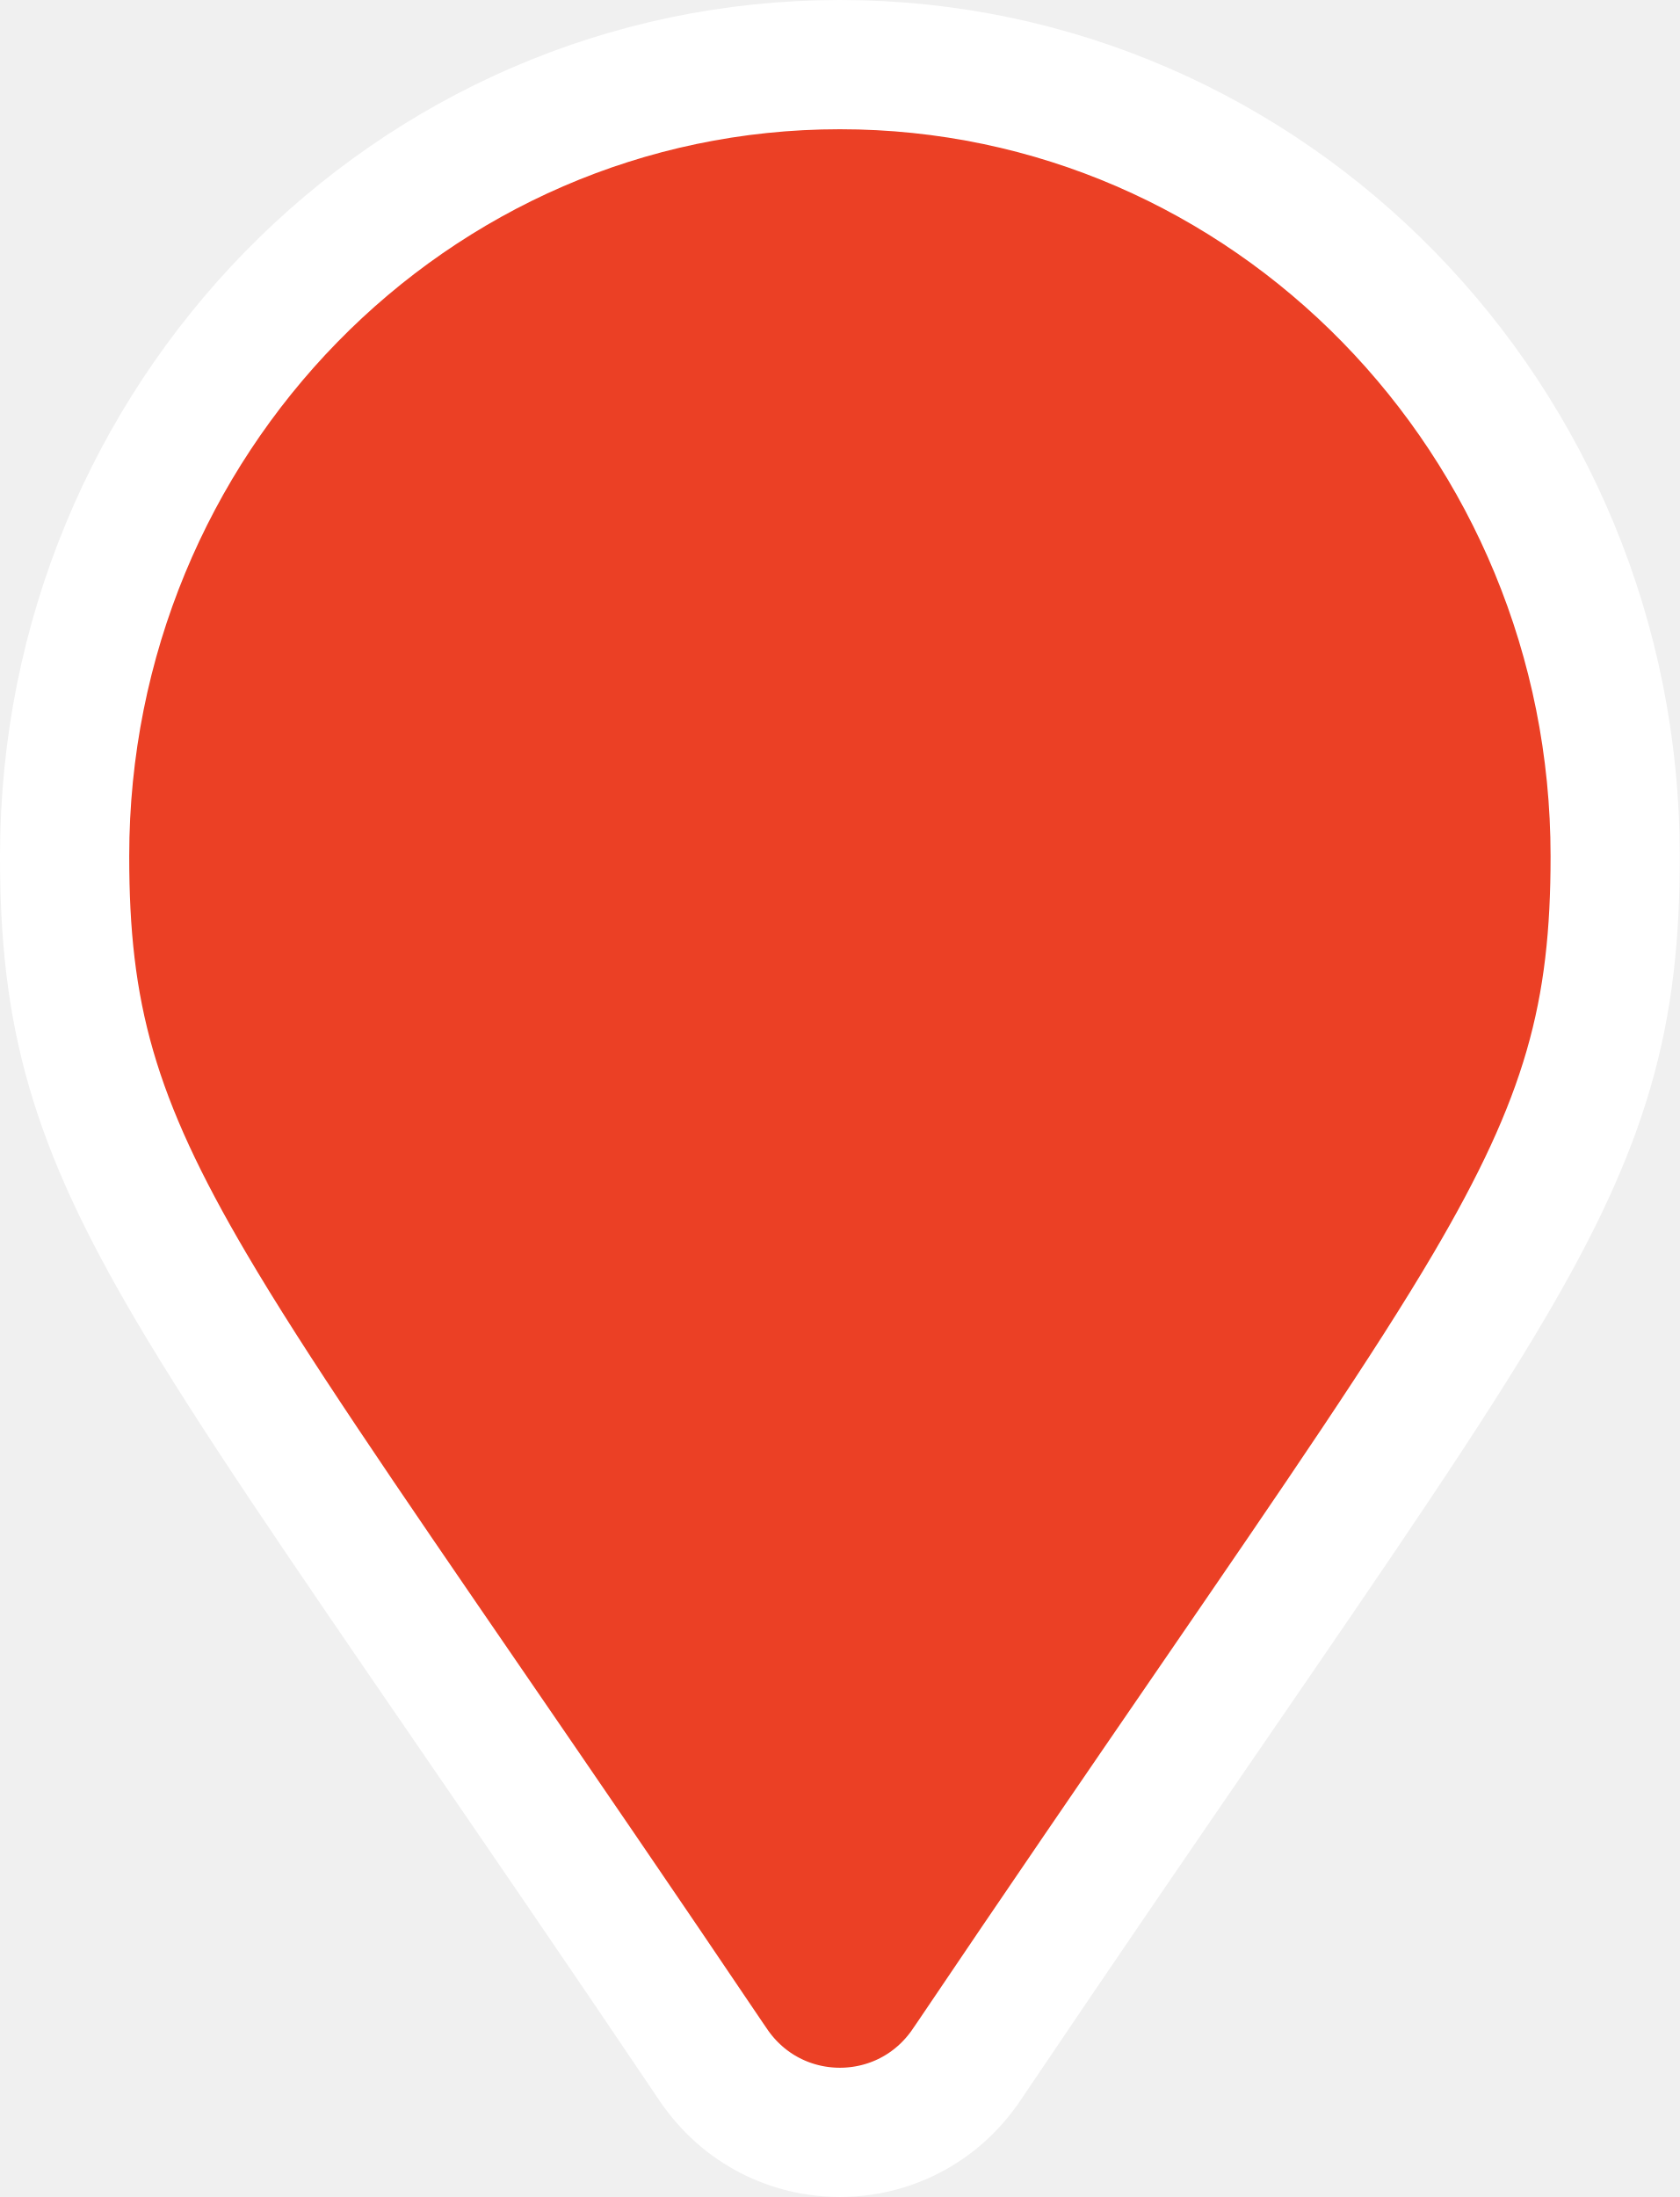
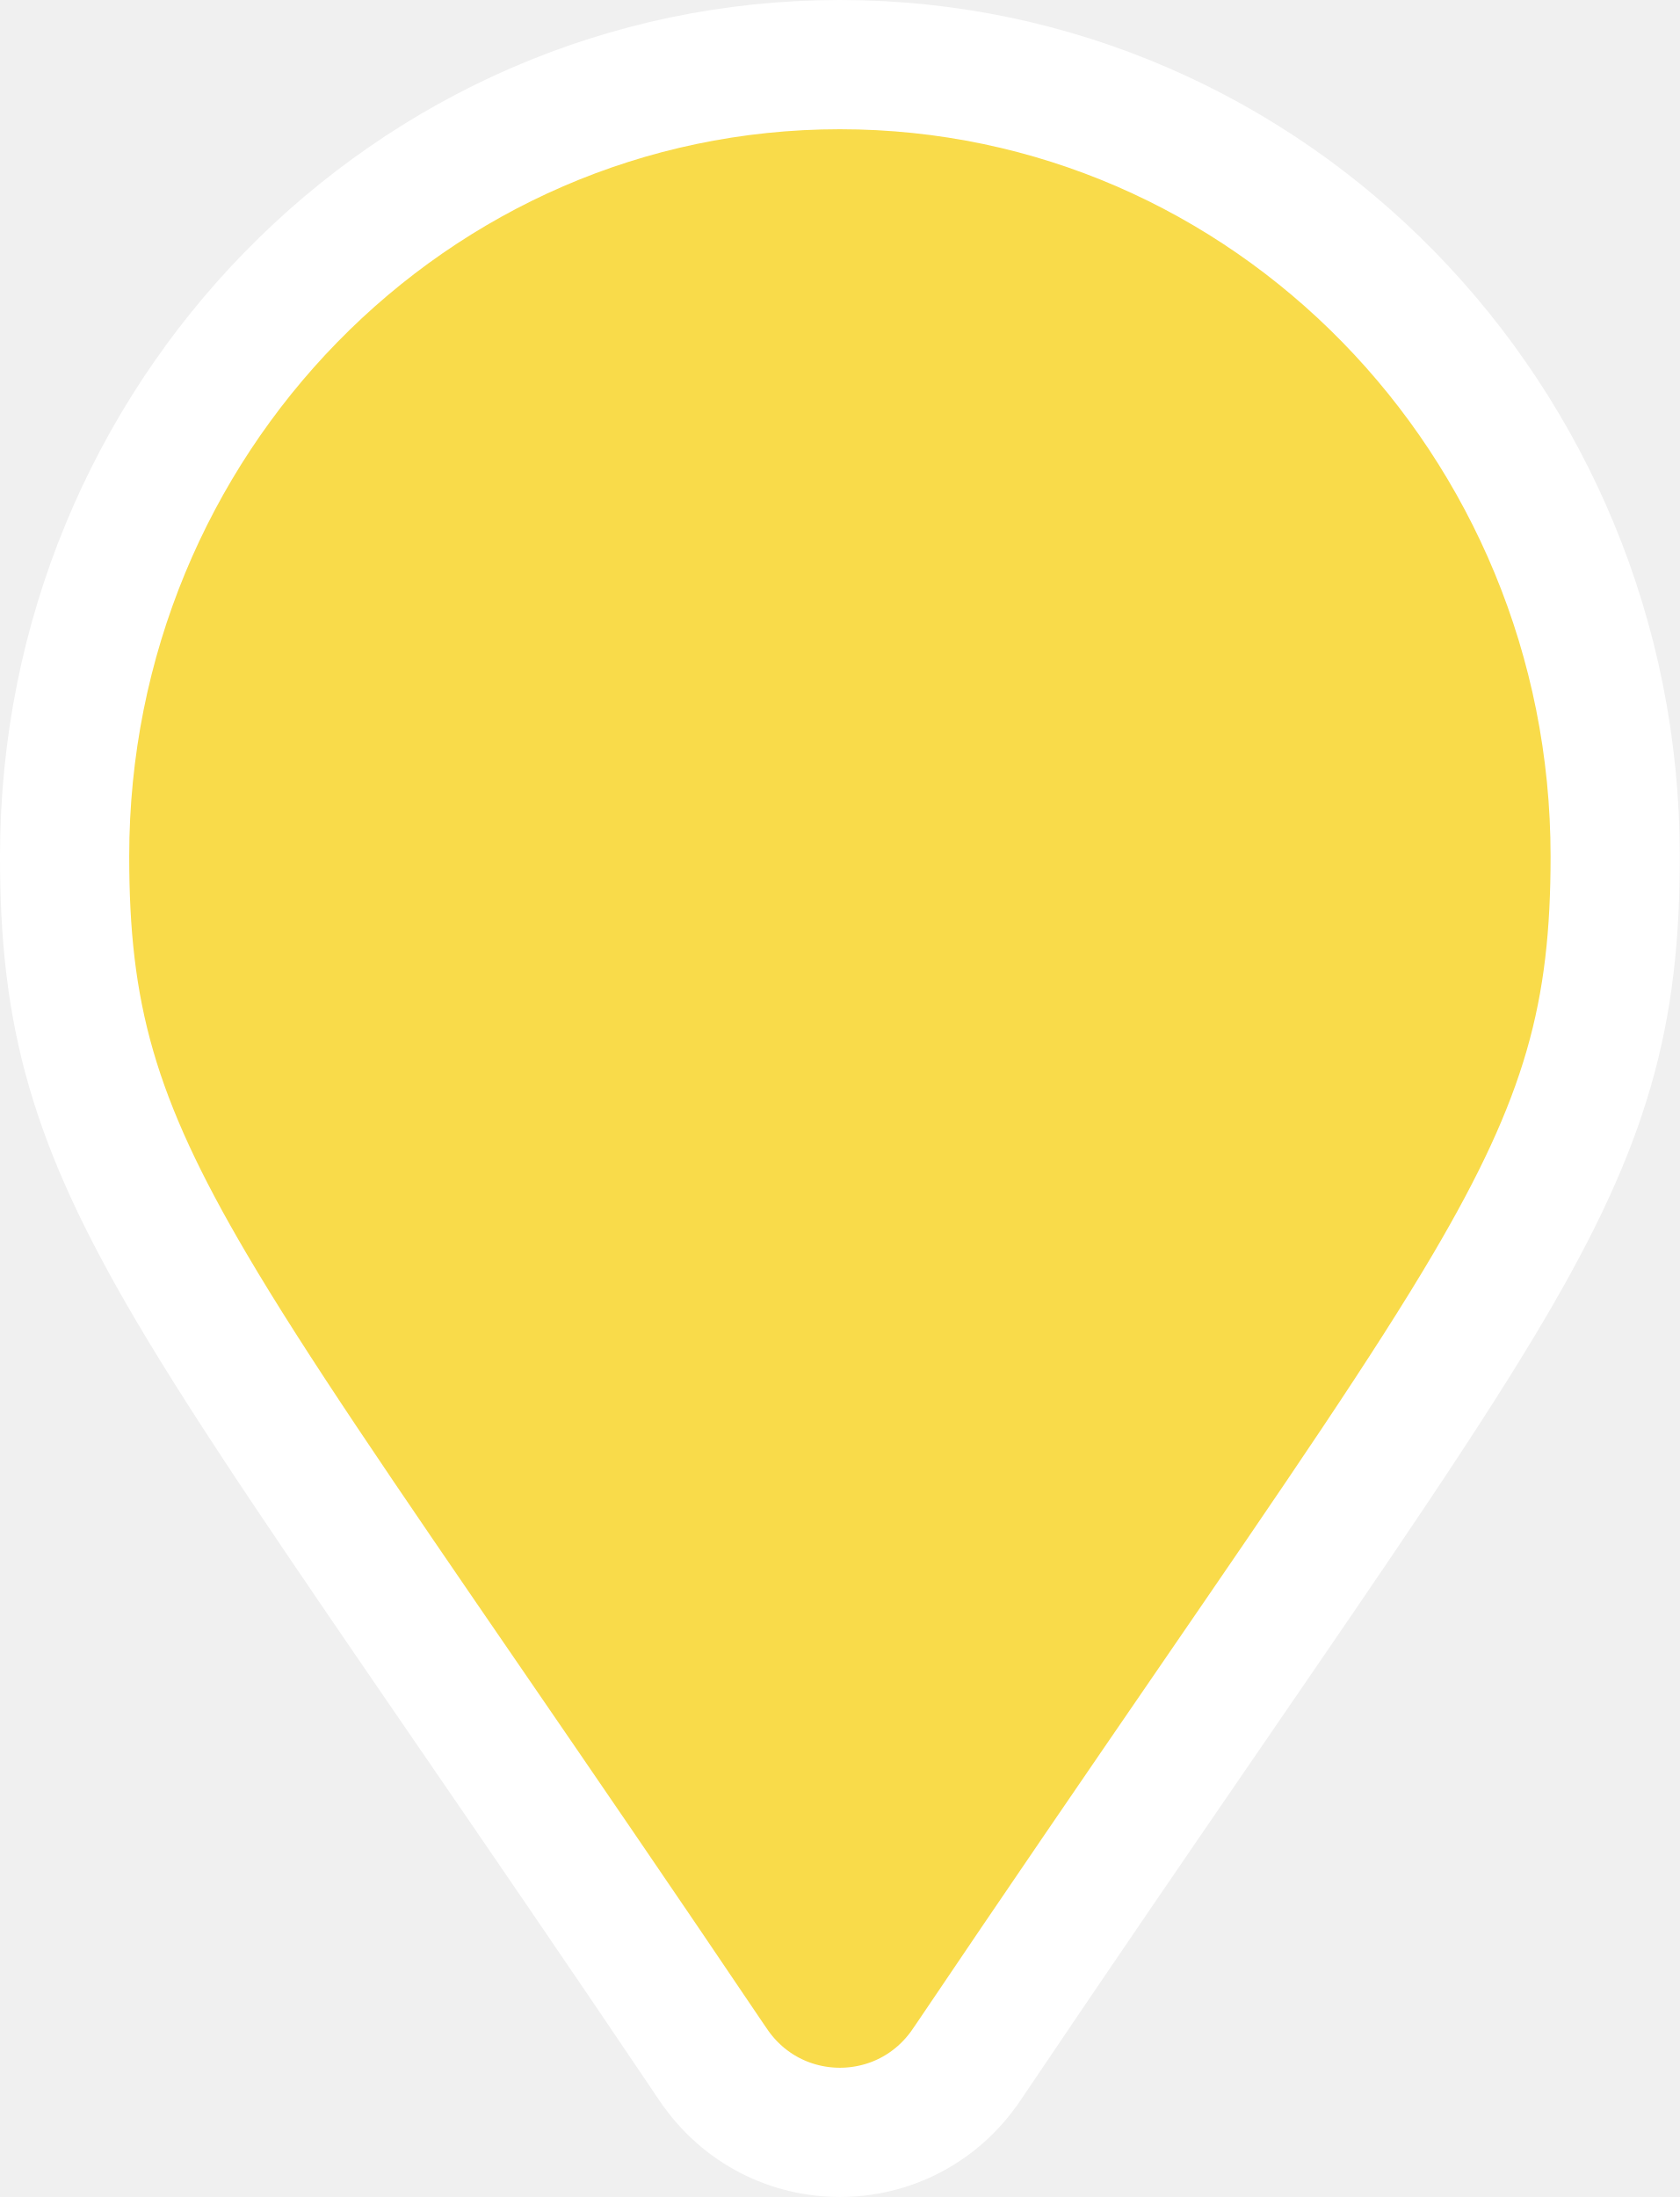
<svg xmlns="http://www.w3.org/2000/svg" width="26" height="34" viewBox="0 0 26 34" fill="none">
-   <path d="M11.04 31.954L11.041 31.955C11.984 33.348 14.016 33.348 14.959 31.955L14.96 31.954C16.42 29.788 17.679 27.954 18.759 26.38C20.733 23.504 22.113 21.493 23.049 19.902C23.785 18.65 24.282 17.601 24.589 16.541C24.898 15.474 25 14.445 25 13.25C25 6.506 19.648 1 13 1C6.351 1 1 6.506 1 13.25C1 14.445 1.102 15.474 1.411 16.541C1.718 17.601 2.215 18.65 2.951 19.902C3.886 21.493 5.267 23.504 7.241 26.38C8.321 27.954 9.58 29.788 11.04 31.954Z" fill="#EB4025" stroke="white" stroke-width="2" />
+   <path d="M11.04 31.954L11.041 31.955C11.984 33.348 14.016 33.348 14.959 31.955L14.96 31.954C16.42 29.788 17.679 27.954 18.759 26.38C20.733 23.504 22.113 21.493 23.049 19.902C23.785 18.65 24.282 17.601 24.589 16.541C24.898 15.474 25 14.445 25 13.25C25 6.506 19.648 1 13 1C6.351 1 1 6.506 1 13.25C1 14.445 1.102 15.474 1.411 16.541C1.718 17.601 2.215 18.65 2.951 19.902C3.886 21.493 5.267 23.504 7.241 26.38C8.321 27.954 9.58 29.788 11.04 31.954Z" fill="#F9DB4A" stroke="white" stroke-width="2" />
</svg>
